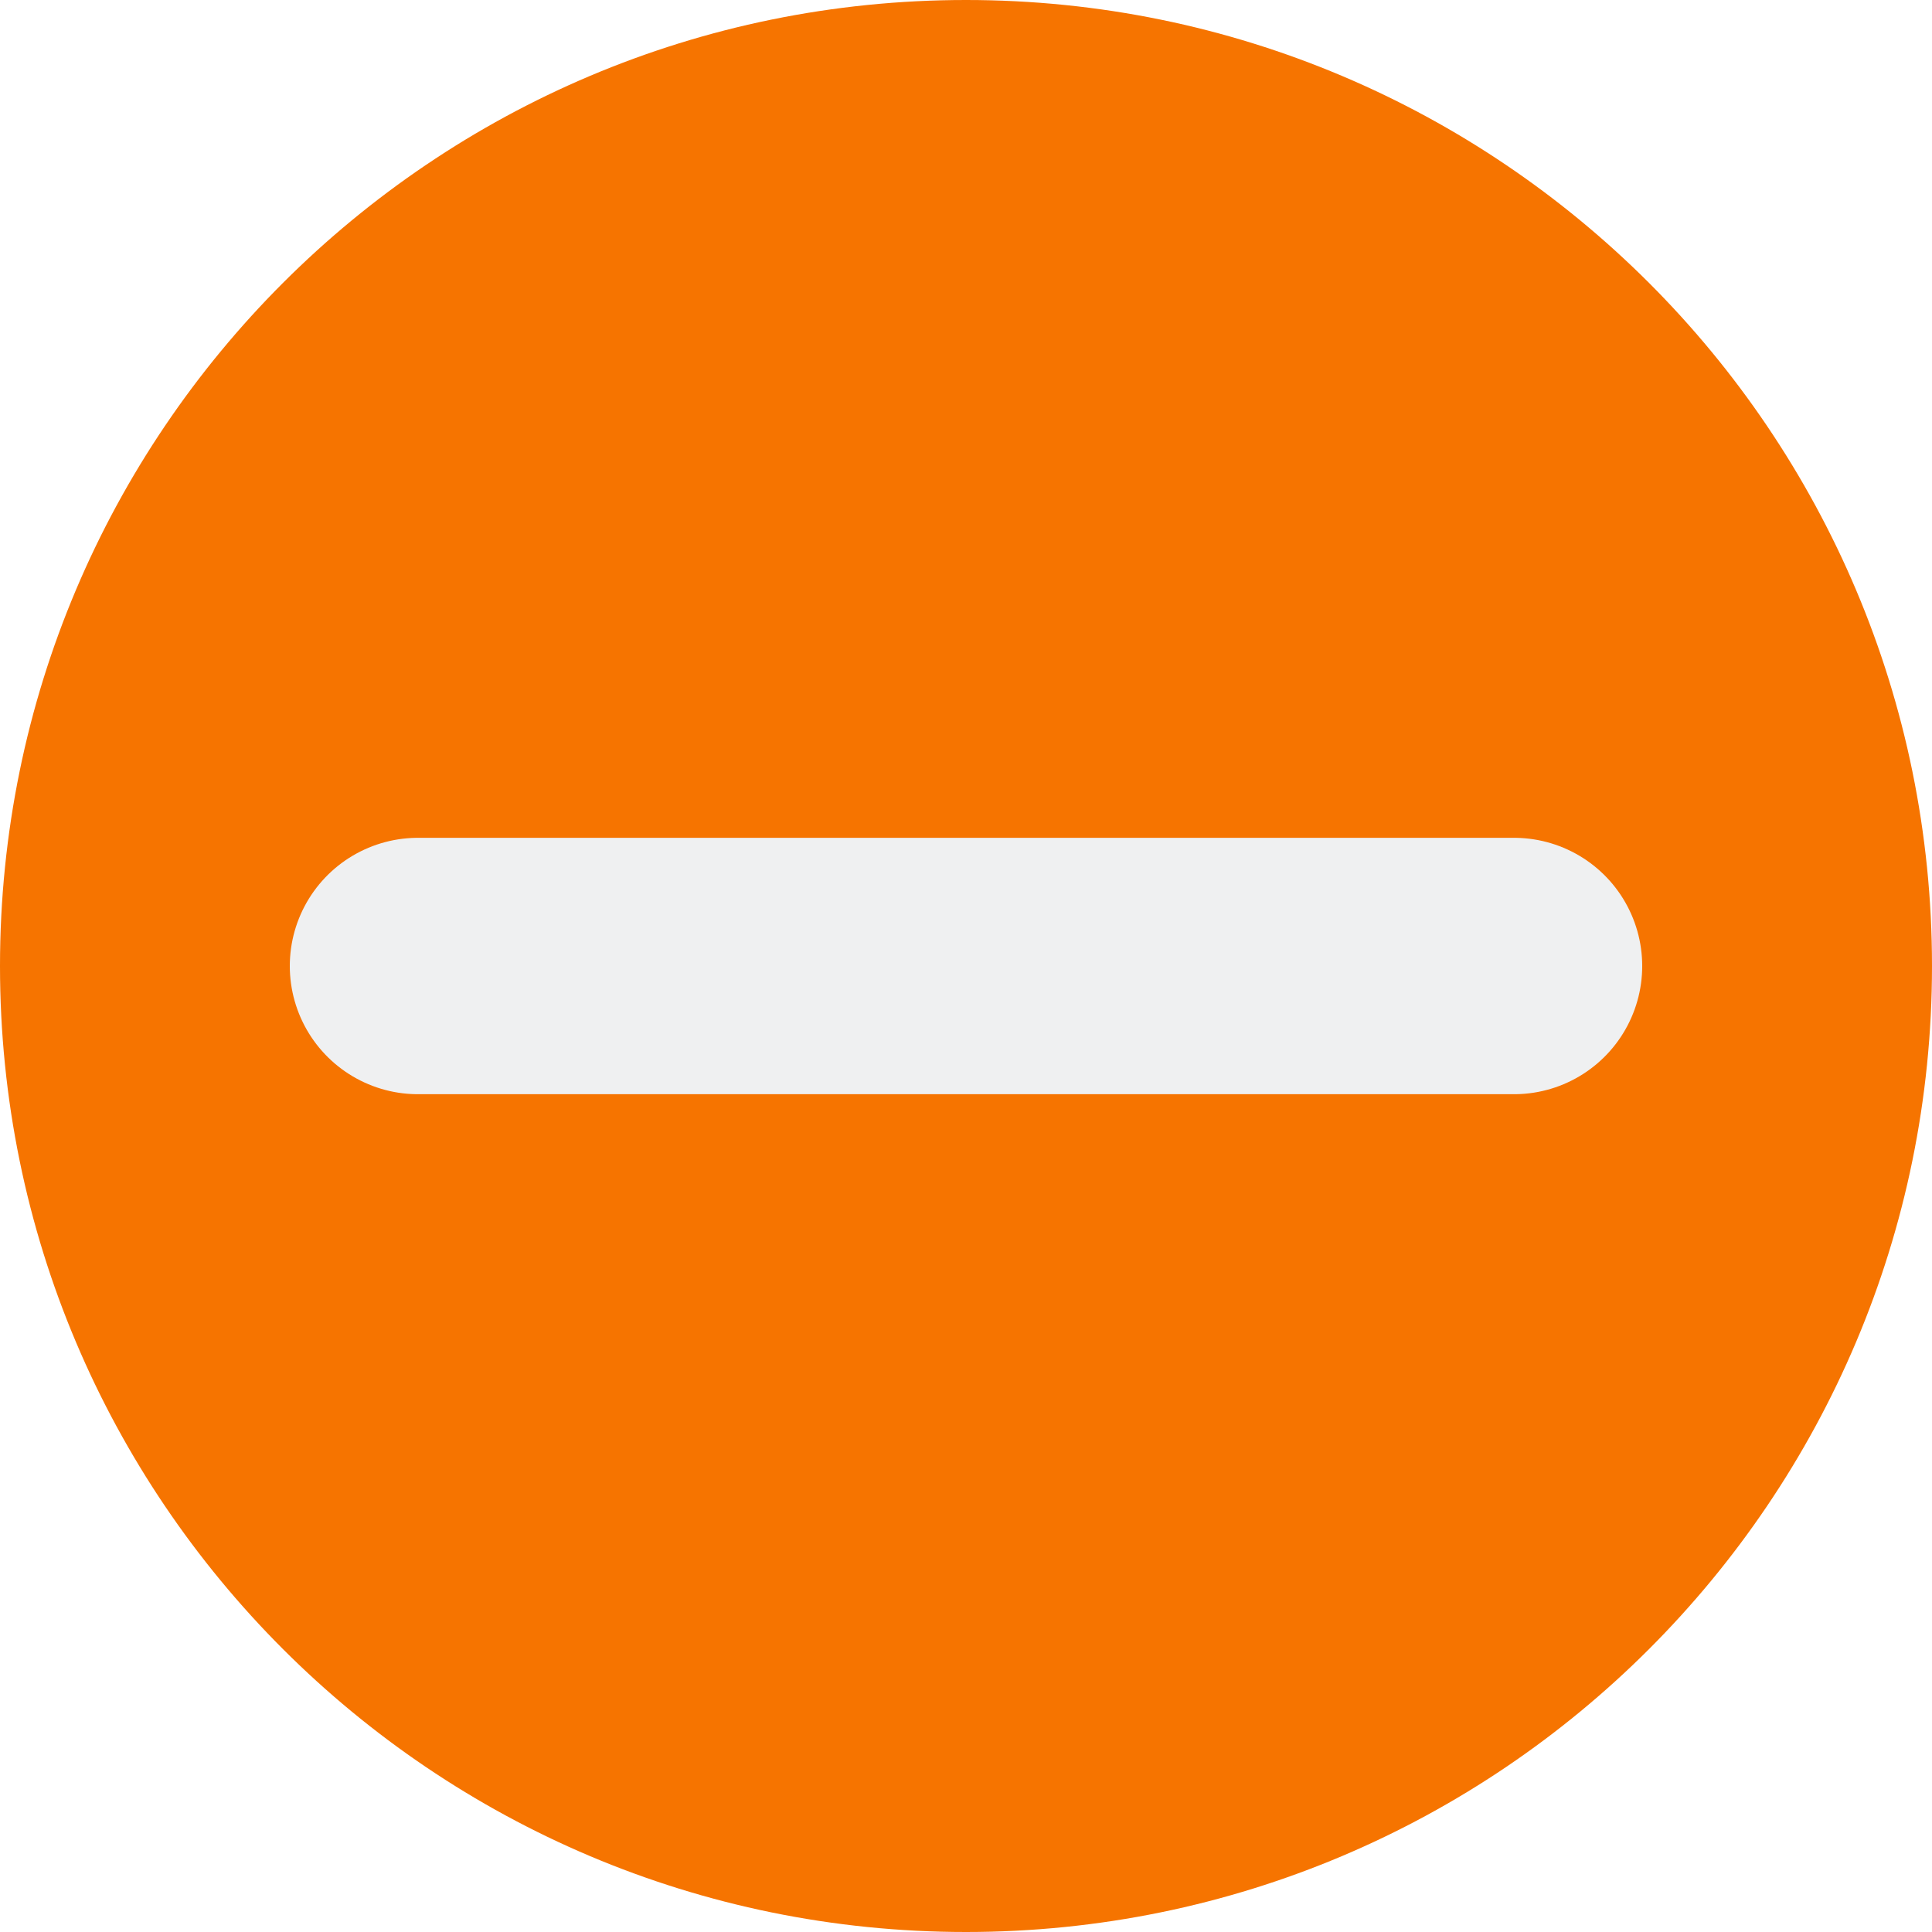
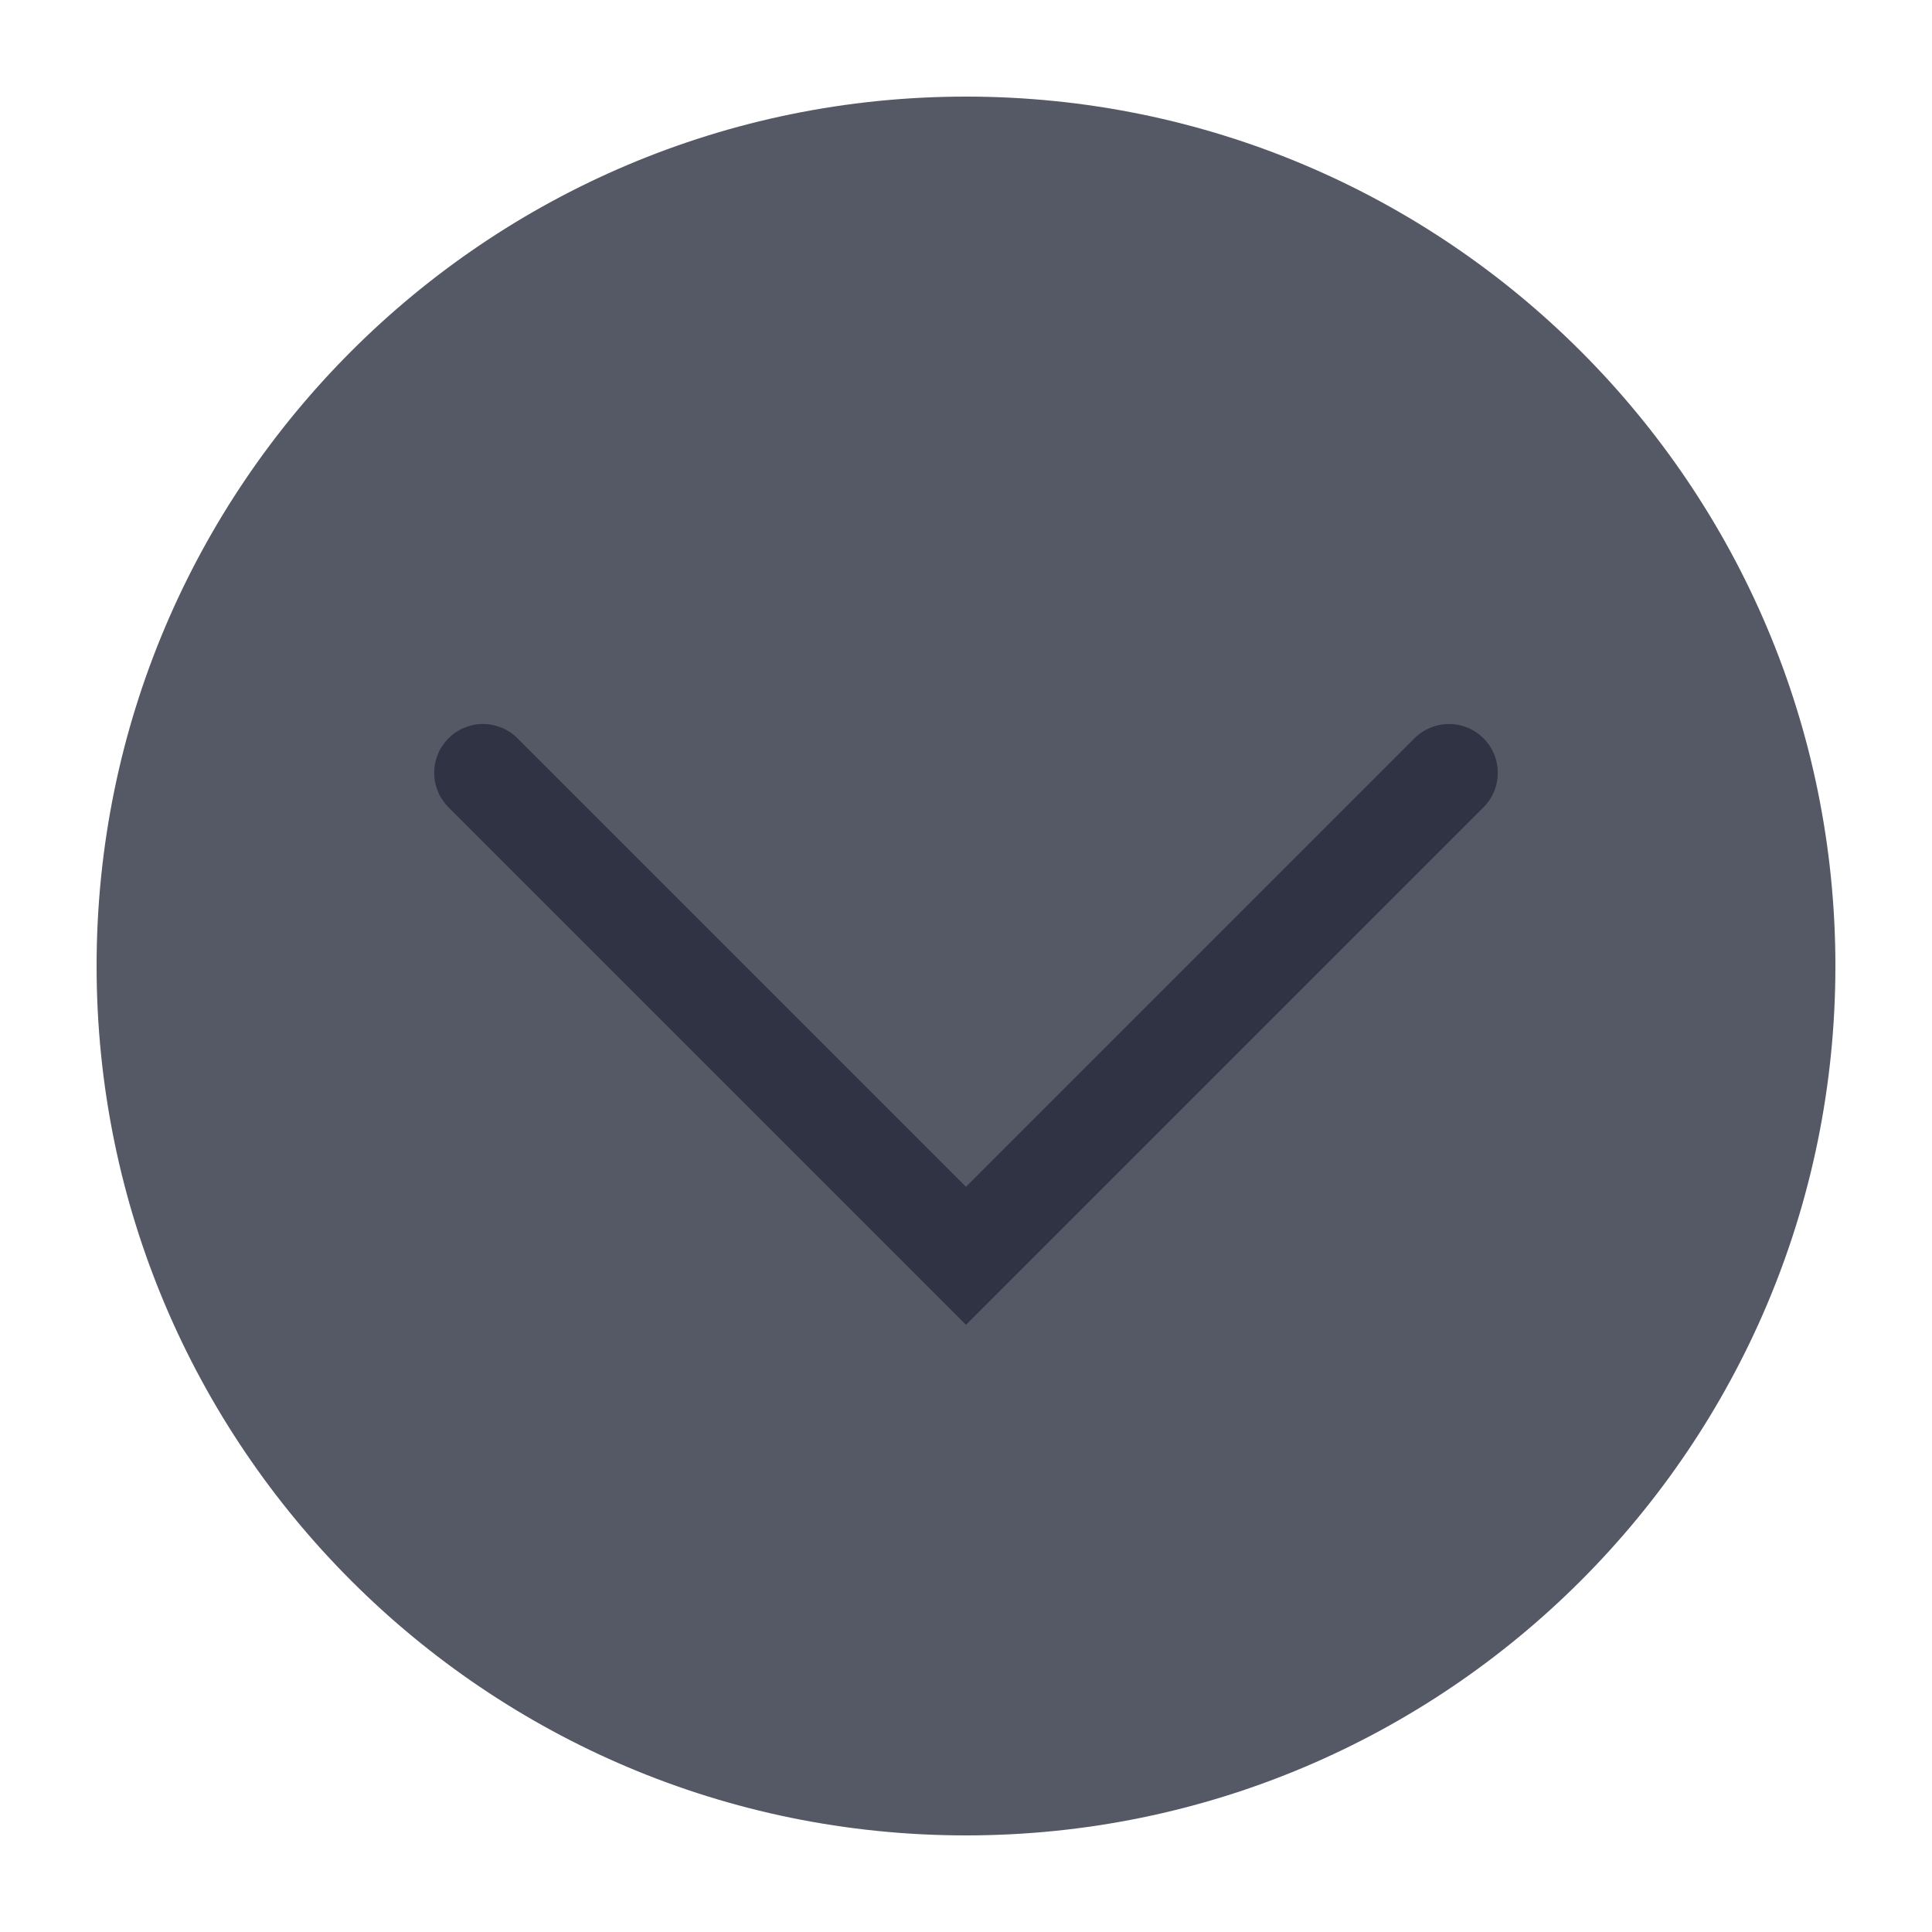
<svg xmlns="http://www.w3.org/2000/svg" viewBox="0 0 50 50" version="1.2" baseProfile="tiny">
  <defs>
</defs>
  <g fill="none" stroke="black" stroke-width="1" fill-rule="evenodd" stroke-linecap="square" stroke-linejoin="bevel">
-     <g fill="#f67400" fill-opacity="1" stroke="none" transform="matrix(0.0552954,0,0,-0.0552959,0.290102,50.7425)" font-family="Roboto" font-size="10" font-weight="870" font-style="normal">
-       <path vector-effect="none" fill-rule="nonzero" d="M446.869,13.428 C696.568,13.428 898.988,215.847 898.988,465.538 C898.988,715.235 696.568,917.654 446.869,917.654 C197.173,917.654 -5.246,715.235 -5.246,465.538 C-5.246,215.847 197.173,13.428 446.869,13.428 " />
+     <g fill="#555865" fill-opacity="1" stroke="none" transform="matrix(2.5,0,0,2.5,2.5,2.5)" font-family="Roboto" font-size="10" font-weight="870" font-style="normal">
+       <circle cx="9" cy="9" r="9" />
    </g>
-     <g fill="#eff0f1" fill-opacity="1" stroke="none" transform="matrix(0.0552954,0,0,-0.0552959,0.290102,50.7425)" font-family="Roboto" font-size="10" font-weight="870" font-style="normal">
-       <path vector-effect="none" fill-rule="evenodd" d="M190.388,465.536 L703.354,465.536" />
-     </g>
-     <g fill="none" stroke="#eff0f1" stroke-opacity="1" stroke-width="120" stroke-linecap="round" stroke-linejoin="miter" stroke-miterlimit="4" transform="matrix(0.0552954,0,0,-0.0552959,0.290102,50.7425)" font-family="Roboto" font-size="10" font-weight="870" font-style="normal">
-       <path vector-effect="none" fill-rule="evenodd" d="M190.388,465.536 L703.354,465.536" />
+     <g fill="none" stroke="#303343" stroke-opacity="1" stroke-width="1.01" stroke-linecap="round" stroke-linejoin="miter" stroke-miterlimit="2" transform="matrix(2.5,0,0,2.5,2.5,2.5)" font-family="Roboto" font-size="10" font-weight="870" font-style="normal">
+       <polyline fill="none" vector-effect="none" points="4,7 9,12 14,7 " />
    </g>
    <g fill="none" stroke="#000000" stroke-opacity="1" stroke-width="1" stroke-linecap="square" stroke-linejoin="bevel" transform="matrix(1,0,0,1,0,0)" font-family="Roboto" font-size="10" font-weight="870" font-style="normal">
</g>
  </g>
</svg>
